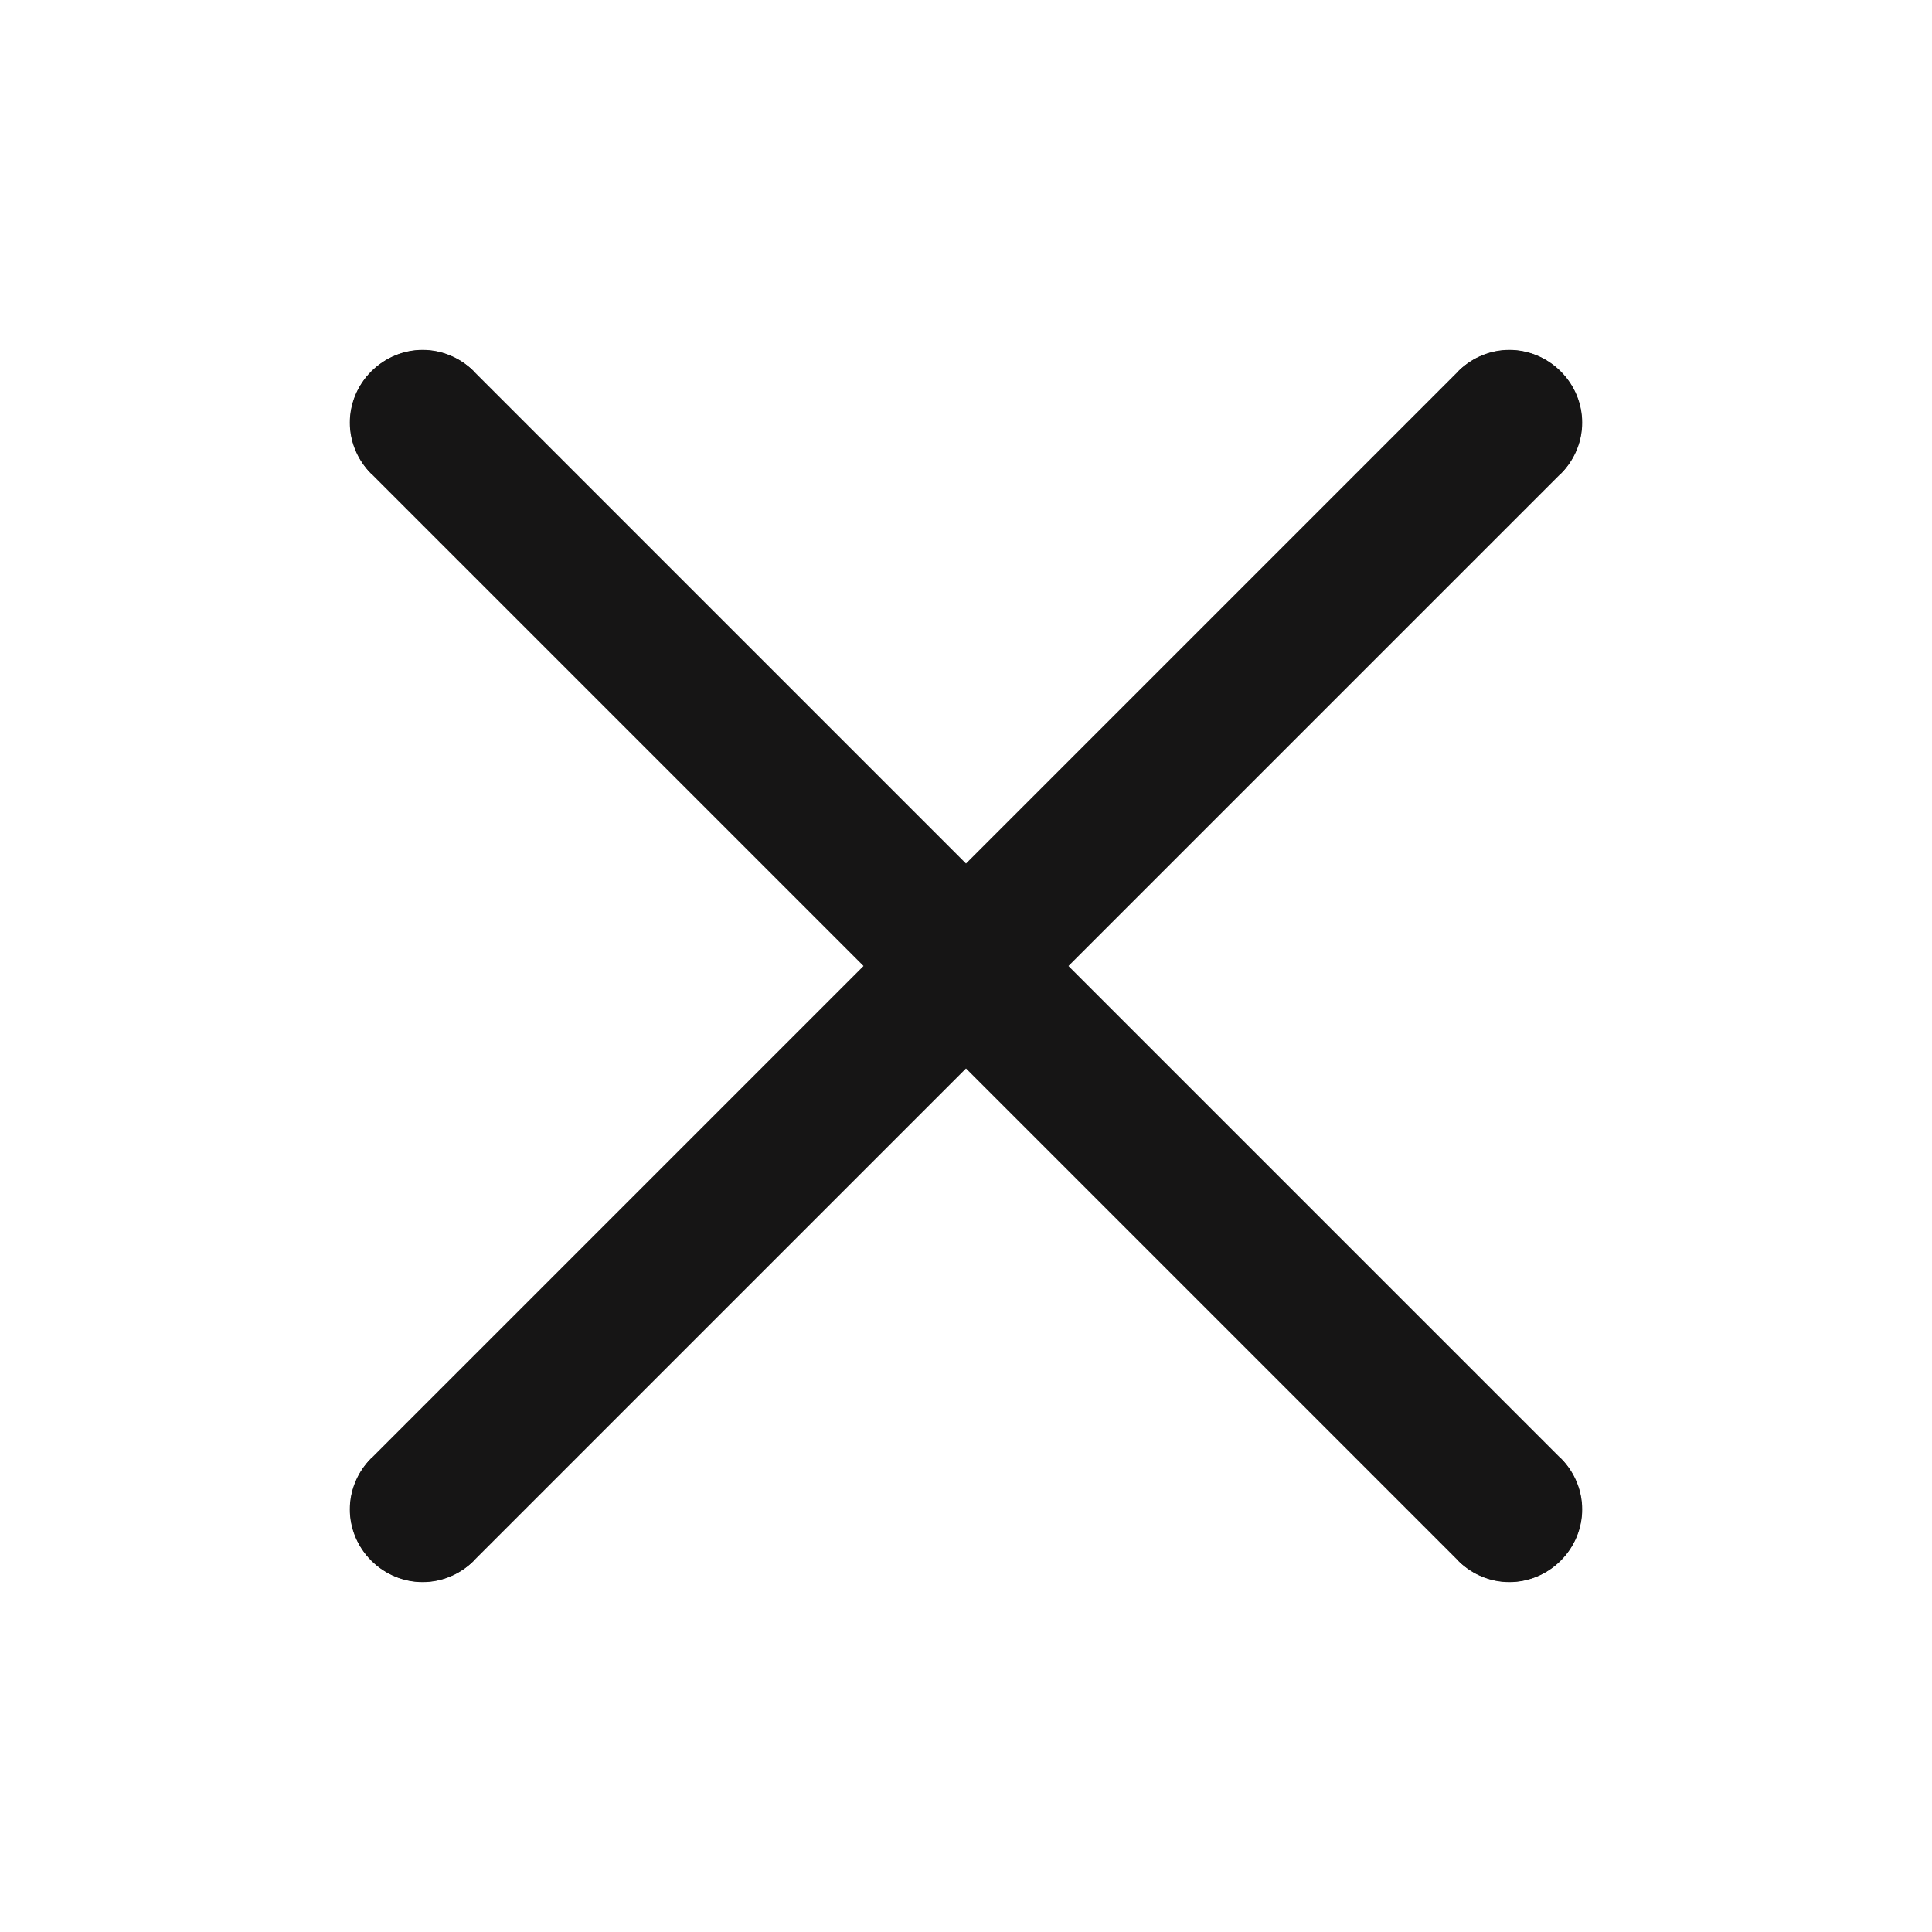
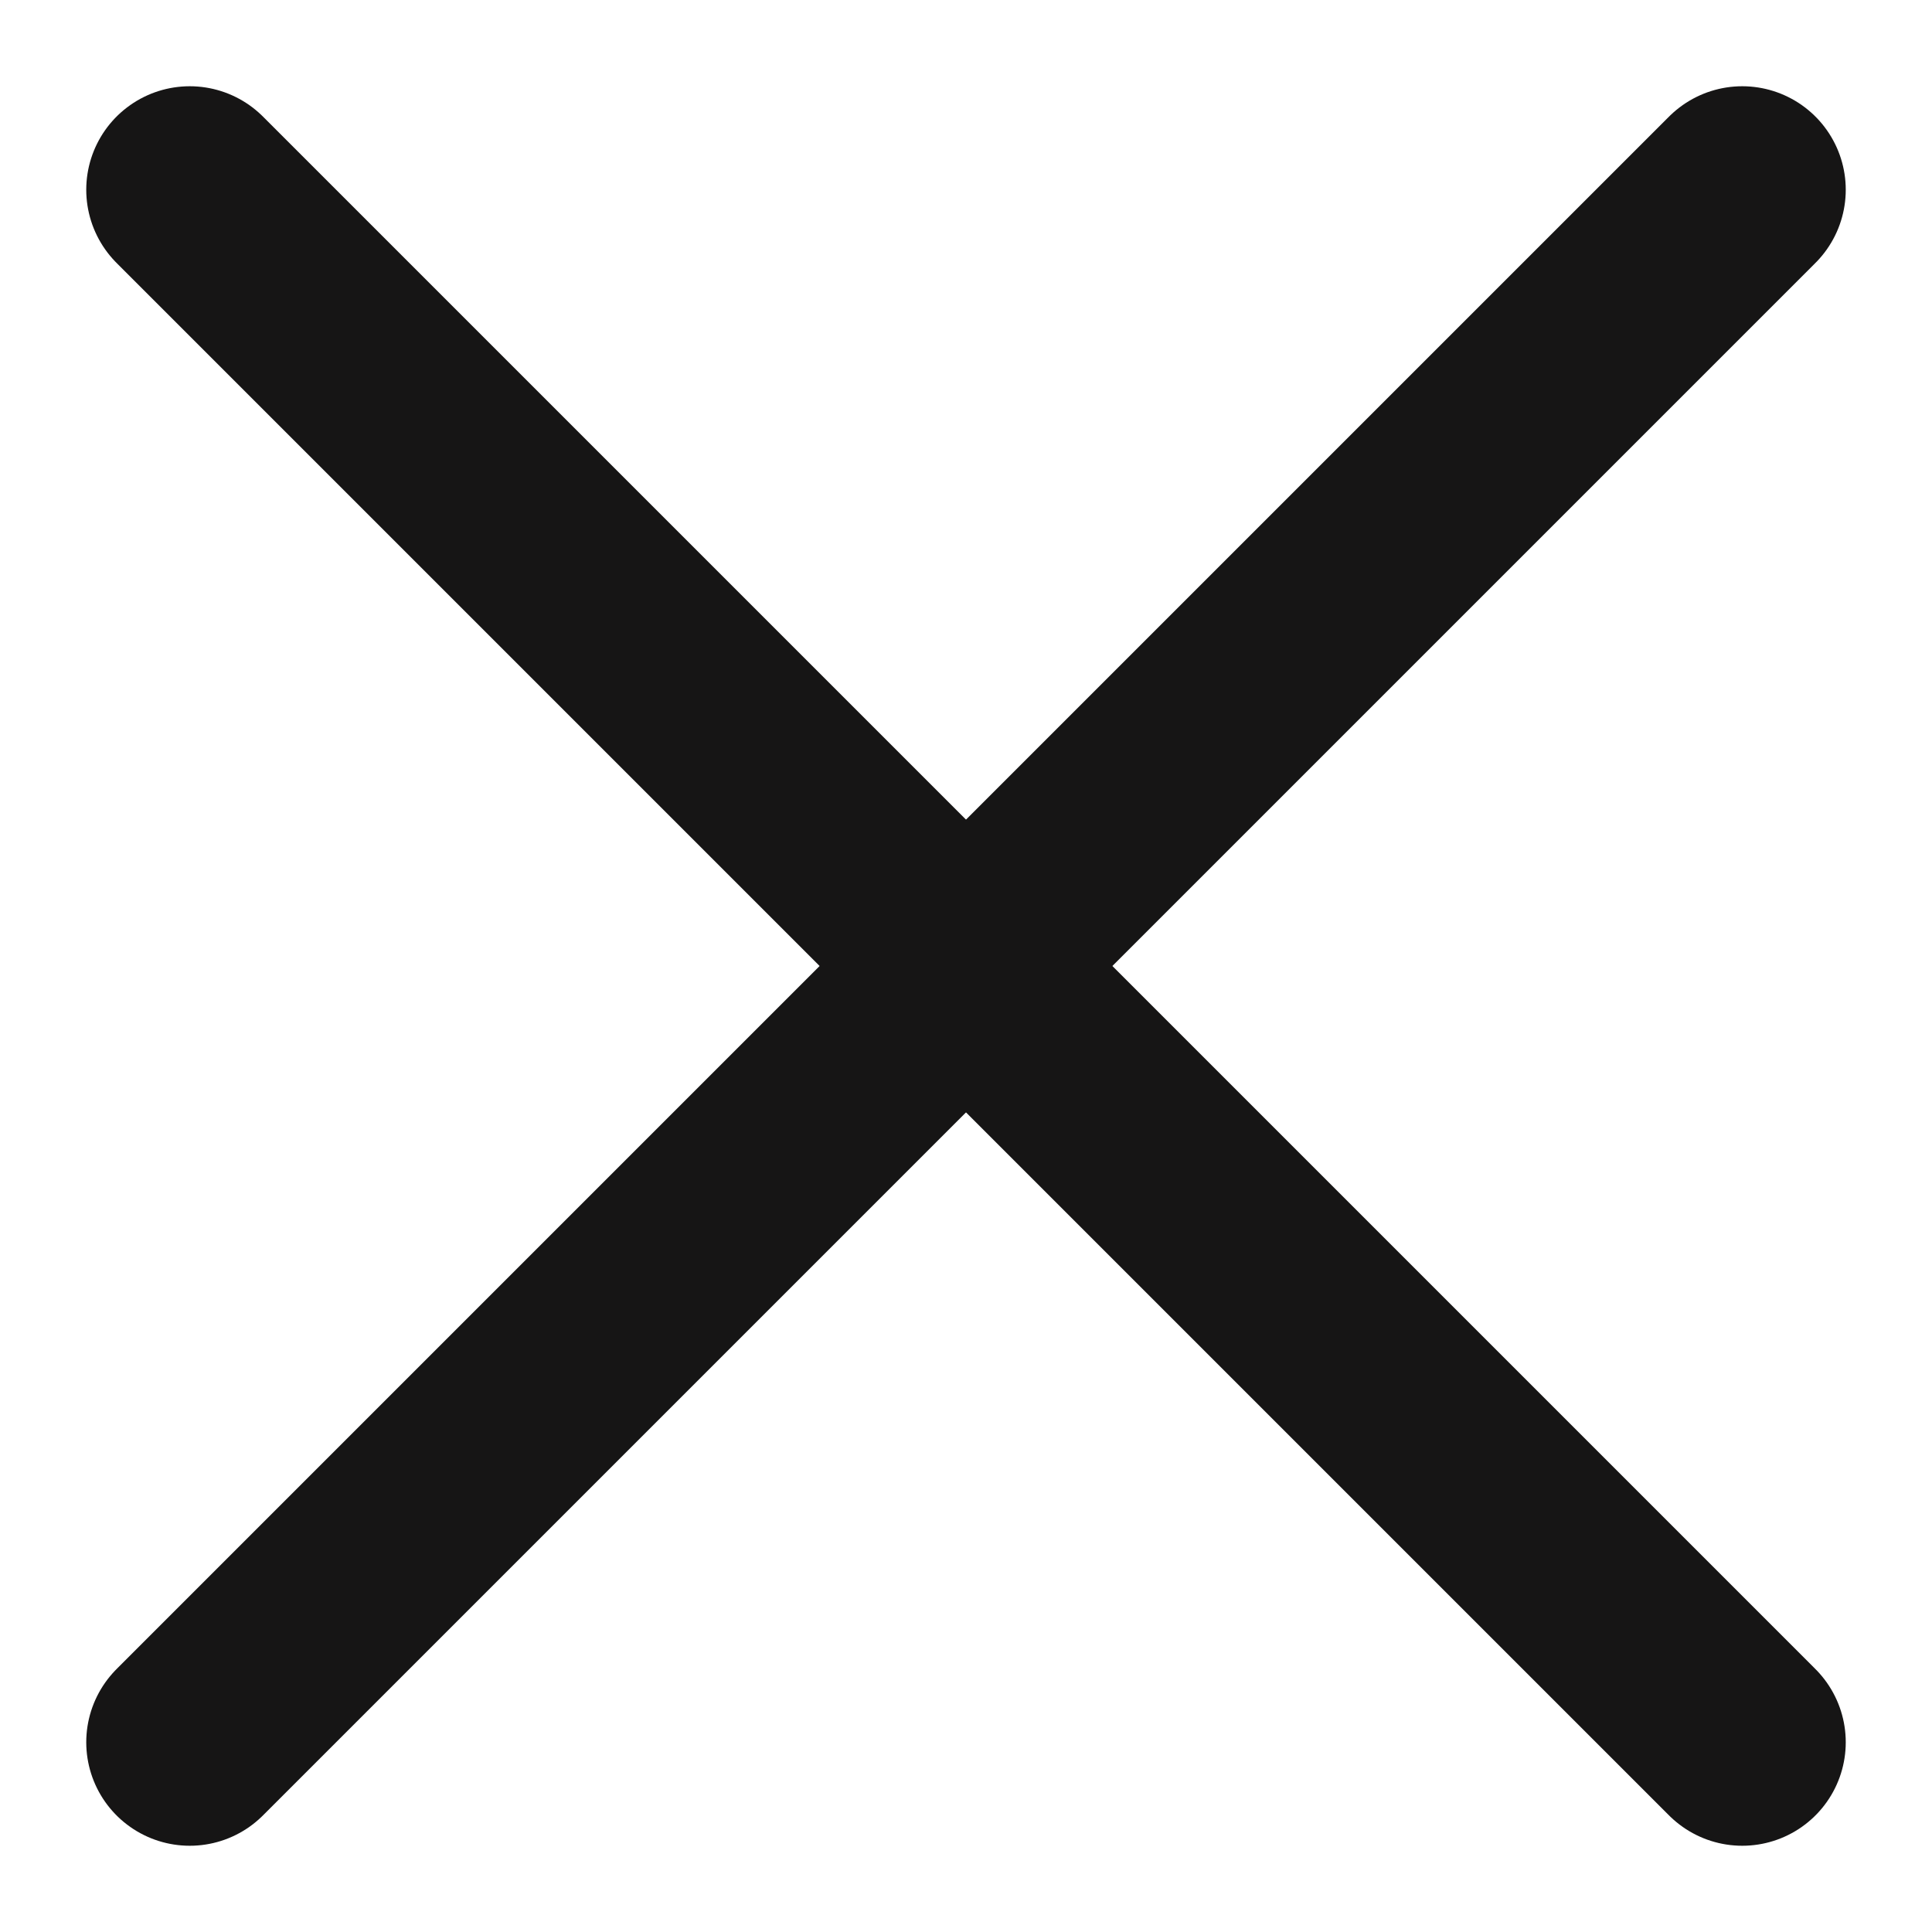
- <svg xmlns="http://www.w3.org/2000/svg" width="20" height="20" viewBox="0 0 20 20" fill="none">
-   <defs />
-   <path id="Vector" d="M15.094 3.873L15.094 3.845C15.393 3.548 15.857 3.548 16.156 3.845C16.453 4.142 16.453 4.608 16.156 4.905L16.127 4.905L15.094 3.873ZM4.906 16.127L4.906 16.155C4.607 16.452 4.143 16.452 3.844 16.155C3.547 15.858 3.547 15.392 3.844 15.095L3.873 15.095L4.906 16.127Z" fill="#161515" fill-opacity="1" fill-rule="nonzero" />
-   <path id="Vector" d="M15.625 4.375L4.375 15.625" stroke="#161515" stroke-opacity="1" stroke-width="1.5" stroke-linejoin="round" stroke-linecap="round" />
-   <path id="Vector" d="M16.127 15.095L16.156 15.095C16.453 15.392 16.453 15.858 16.156 16.155C15.857 16.452 15.393 16.452 15.094 16.155L15.094 16.127L16.127 15.095ZM3.873 4.905L3.844 4.905C3.547 4.608 3.547 4.142 3.844 3.845C4.143 3.548 4.607 3.548 4.906 3.845L4.906 3.873L3.873 4.905Z" fill="#161515" fill-opacity="1" fill-rule="nonzero" />
-   <path id="Vector" d="M15.625 15.625L4.375 4.375" stroke="#161515" stroke-opacity="1" stroke-width="1.5" stroke-linejoin="round" stroke-linecap="round" />
+ <svg xmlns="http://www.w3.org/2000/svg" width="14" height="14" viewBox="0 0 14 14" fill="none">
+   <path d="M12.625 1.375L1.375 12.625" stroke="#161515" stroke-width="1.5" stroke-linecap="round" stroke-linejoin="round" />
+   <path d="M12.625 12.625L1.375 1.375" stroke="#161515" stroke-width="1.5" stroke-linecap="round" stroke-linejoin="round" />
</svg>
